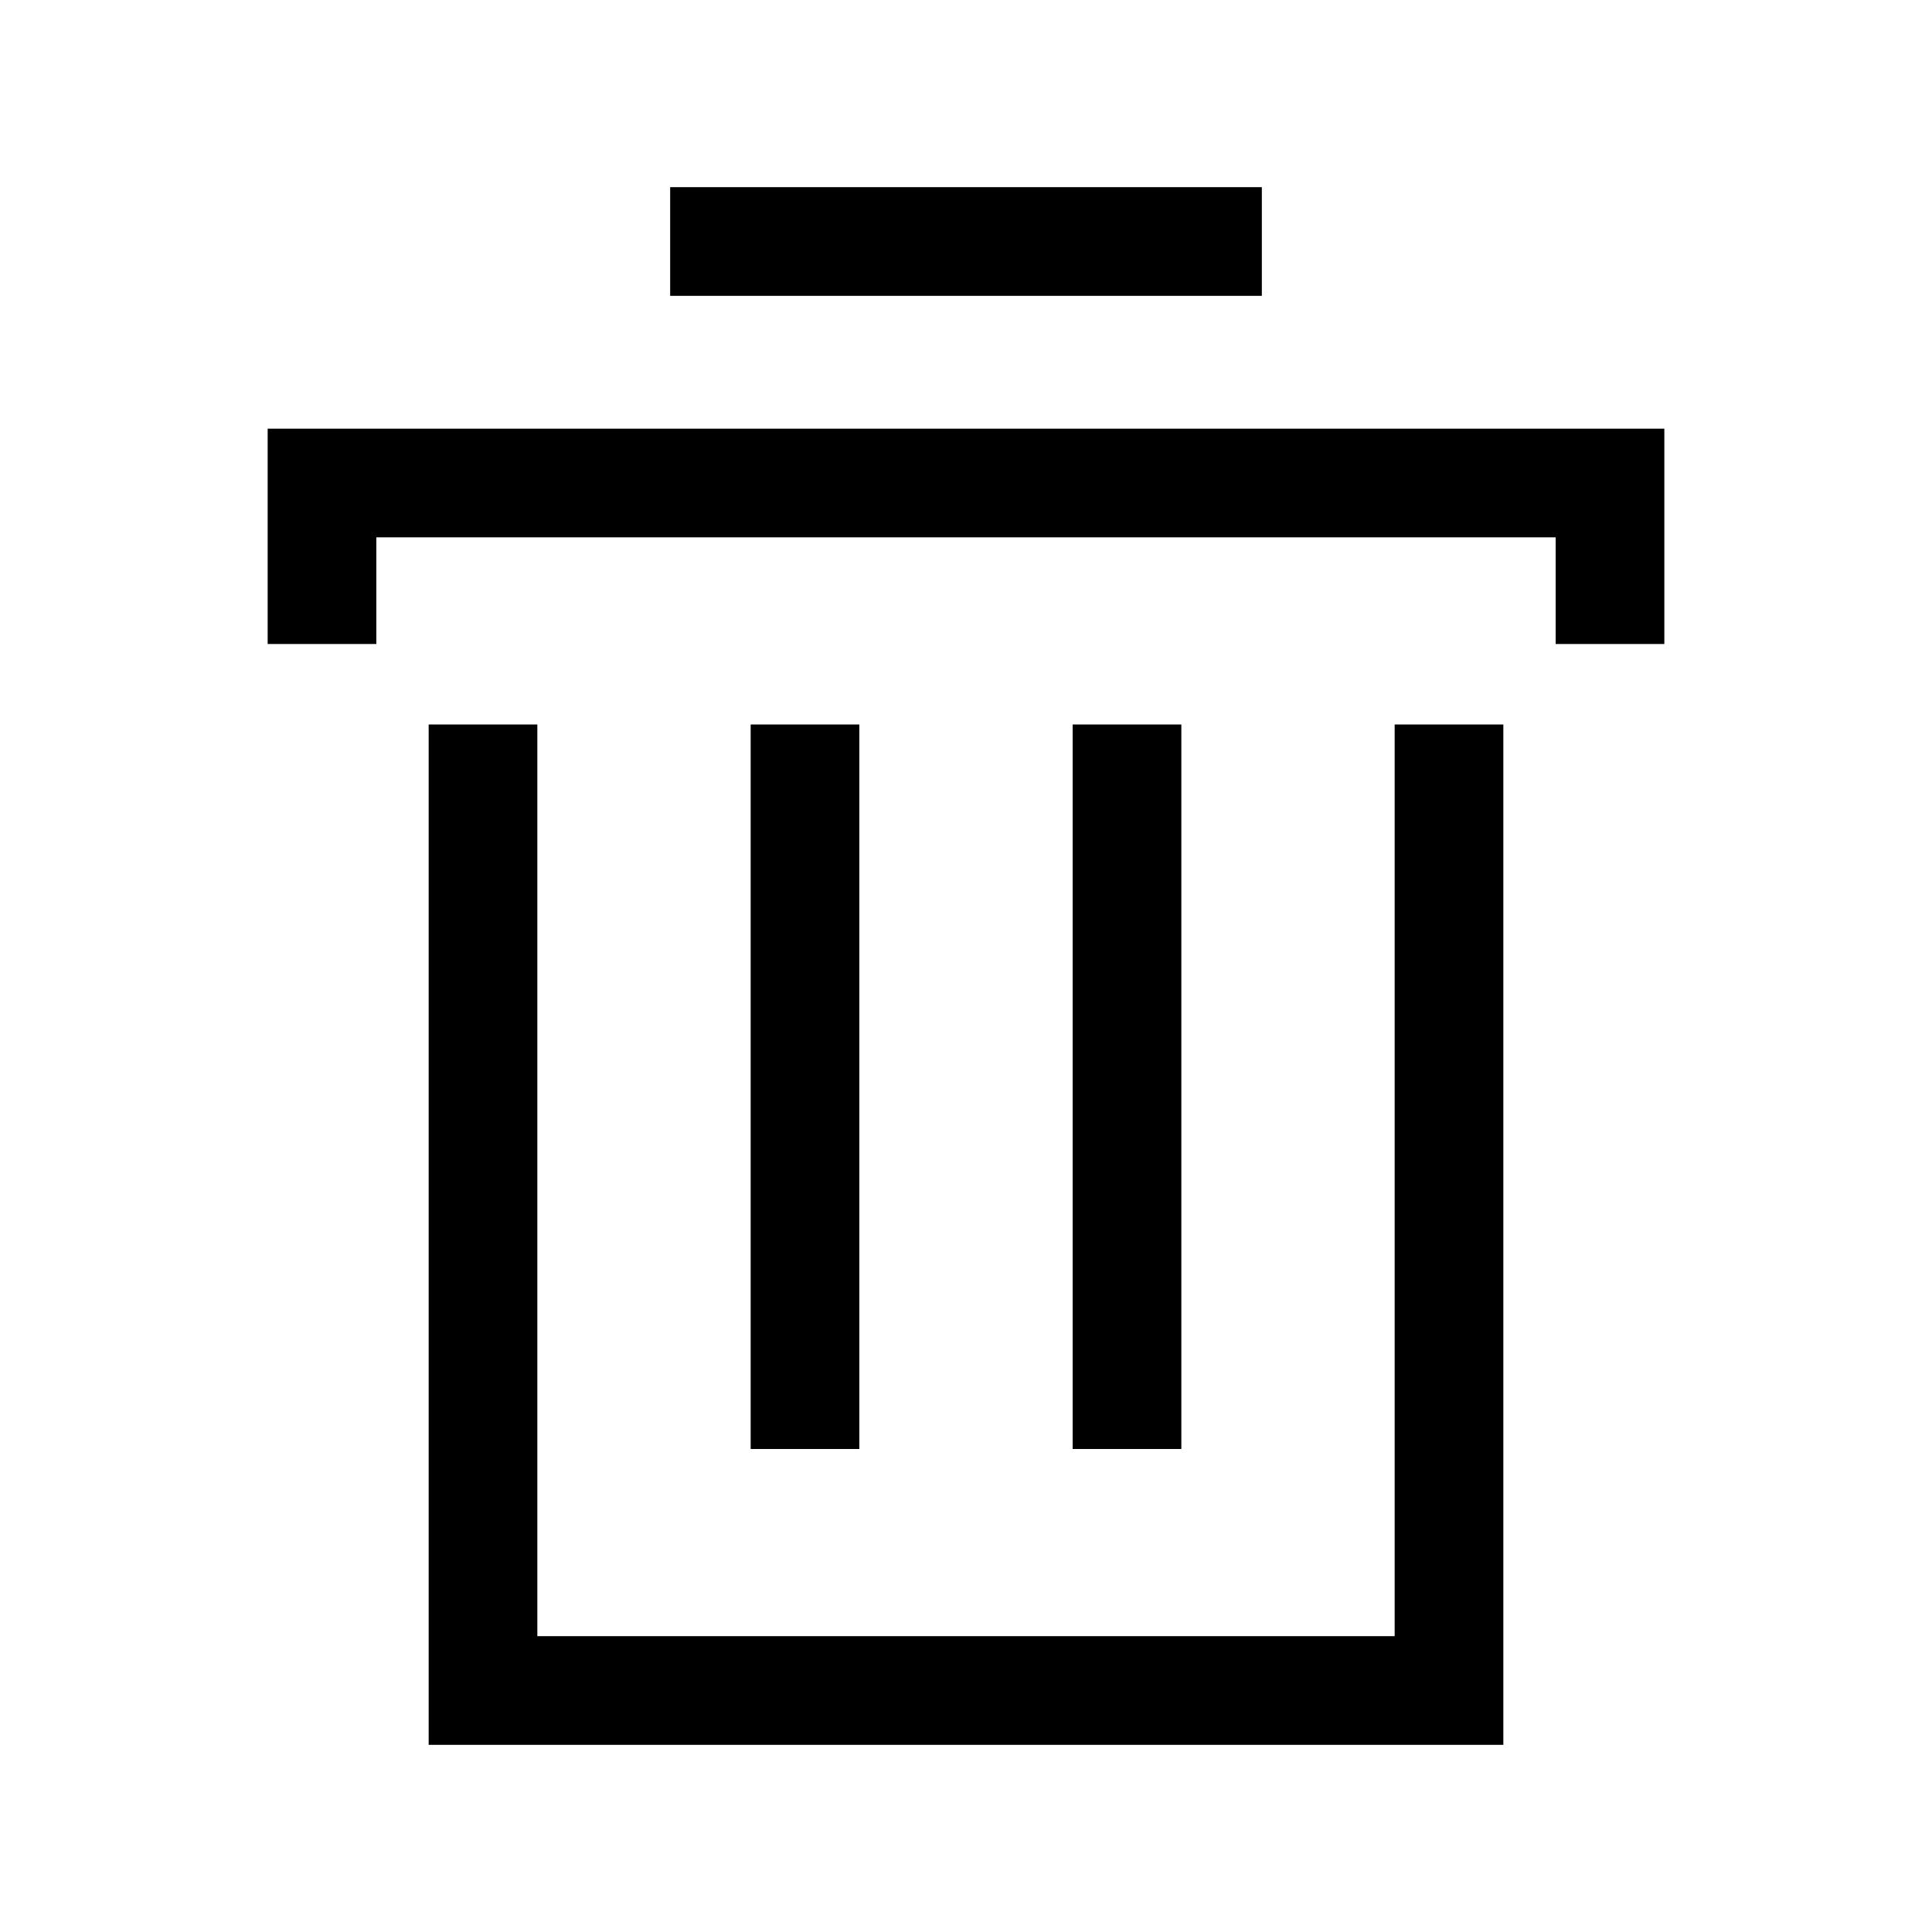
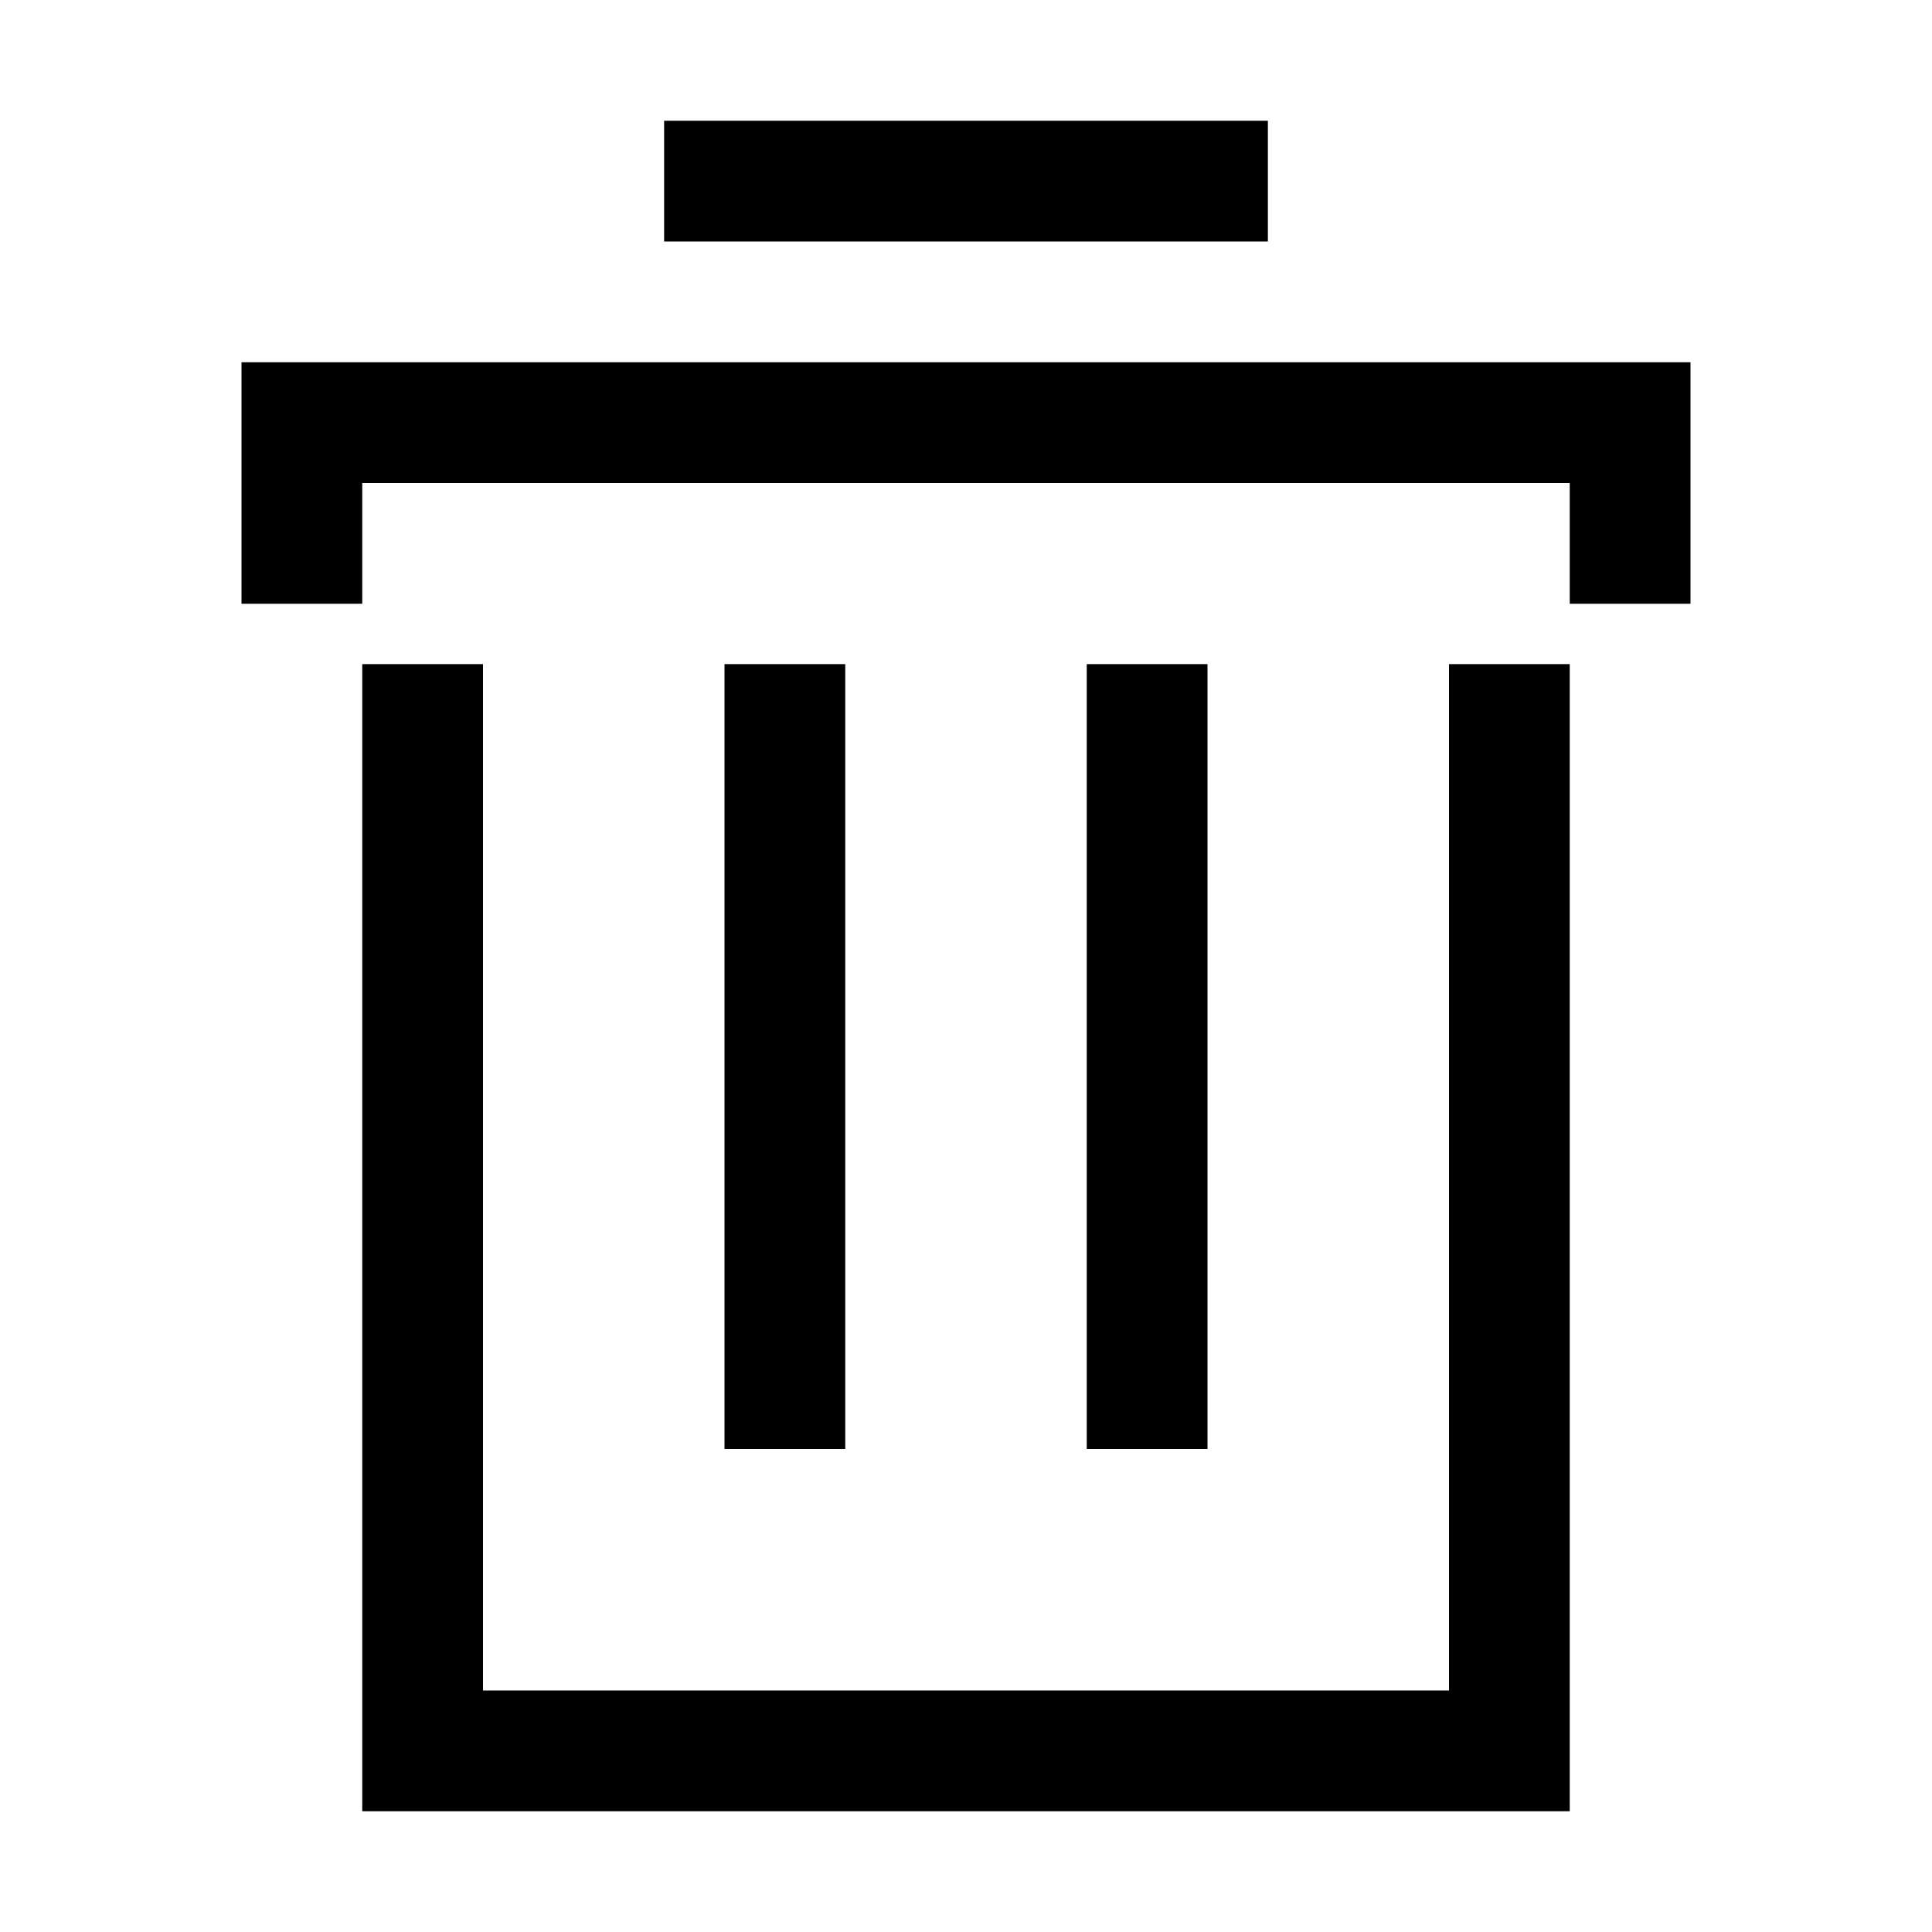
- <svg xmlns="http://www.w3.org/2000/svg" width="24px" height="24px" viewBox="0 0 24 24" version="1.1">
+ <svg xmlns="http://www.w3.org/2000/svg" width="32px" height="32px" viewBox="0 0 32 32" version="1.1">
  <g id="remove-light" stroke="none" stroke-width="1" fill="none" fill-rule="evenodd">
-     <path d="M6.675,9 L6.675,20.325 L17.325,20.325 L17.325,9 L18.675,9 L18.675,21.675 L5.325,21.675 L5.325,9 L6.675,9 Z M10.675,9 L10.675,18 L9.325,18 L9.325,9 L10.675,9 Z M14.675,9 L14.675,18 L13.325,18 L13.325,9 L14.675,9 Z M20.675,5.325 L20.675,8 L19.325,8 L19.325,6.675 L4.675,6.675 L4.675,8 L3.325,8 L3.325,5.325 L20.675,5.325 Z M15.675,2.325 L15.675,3.675 L8.325,3.675 L8.325,2.325 L15.675,2.325 Z" id="形状" fill="#000000" fill-rule="nonzero" />
+     <path d="M8,11 L8,28 L24,28 L24,11 L26,11 L26,30 L6,30 L6,11 L8,11 Z M14,11 L14,24 L12,24 L12,11 L14,11 Z M20,11 L20,24 L18,24 L18,11 L20,11 Z M28,6 L28,10 L26,10 L26,8 L6,8 L6,10 L4,10 L4,6 L28,6 Z M21,2 L21,4 L11,4 L11,2 L21,2 Z" id="形状" fill="#000000" fill-rule="nonzero" />
  </g>
</svg>
